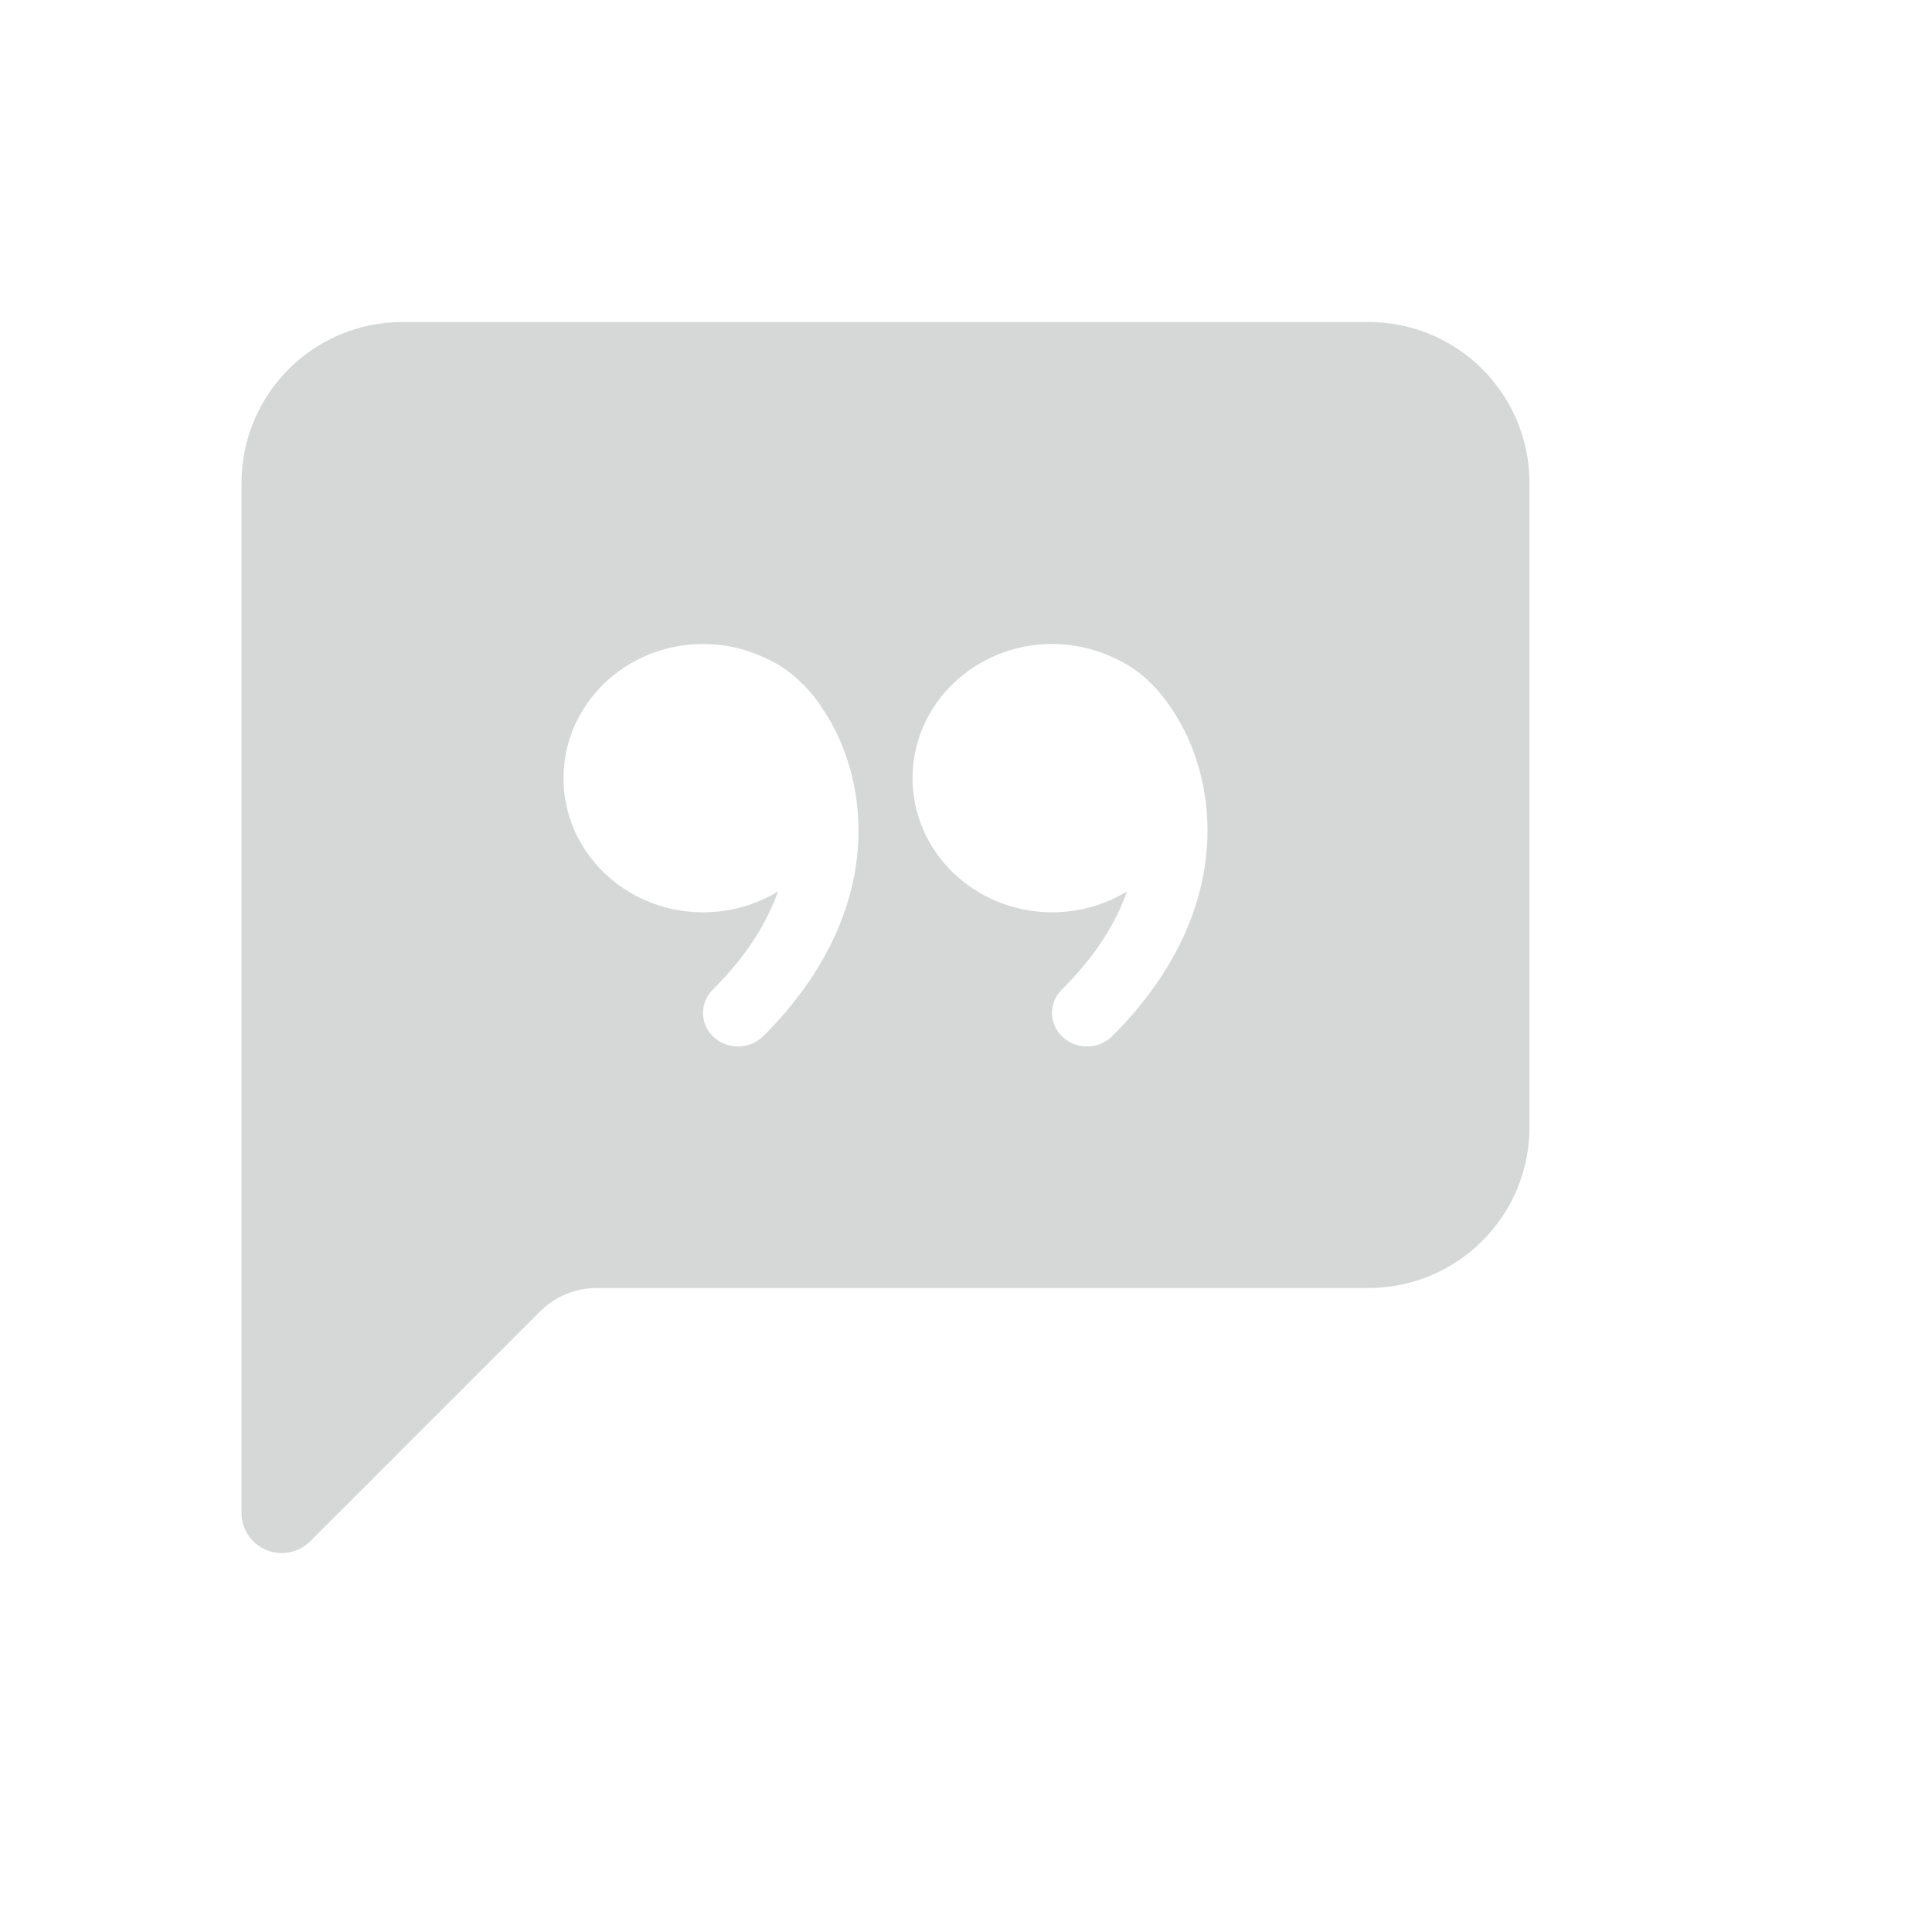
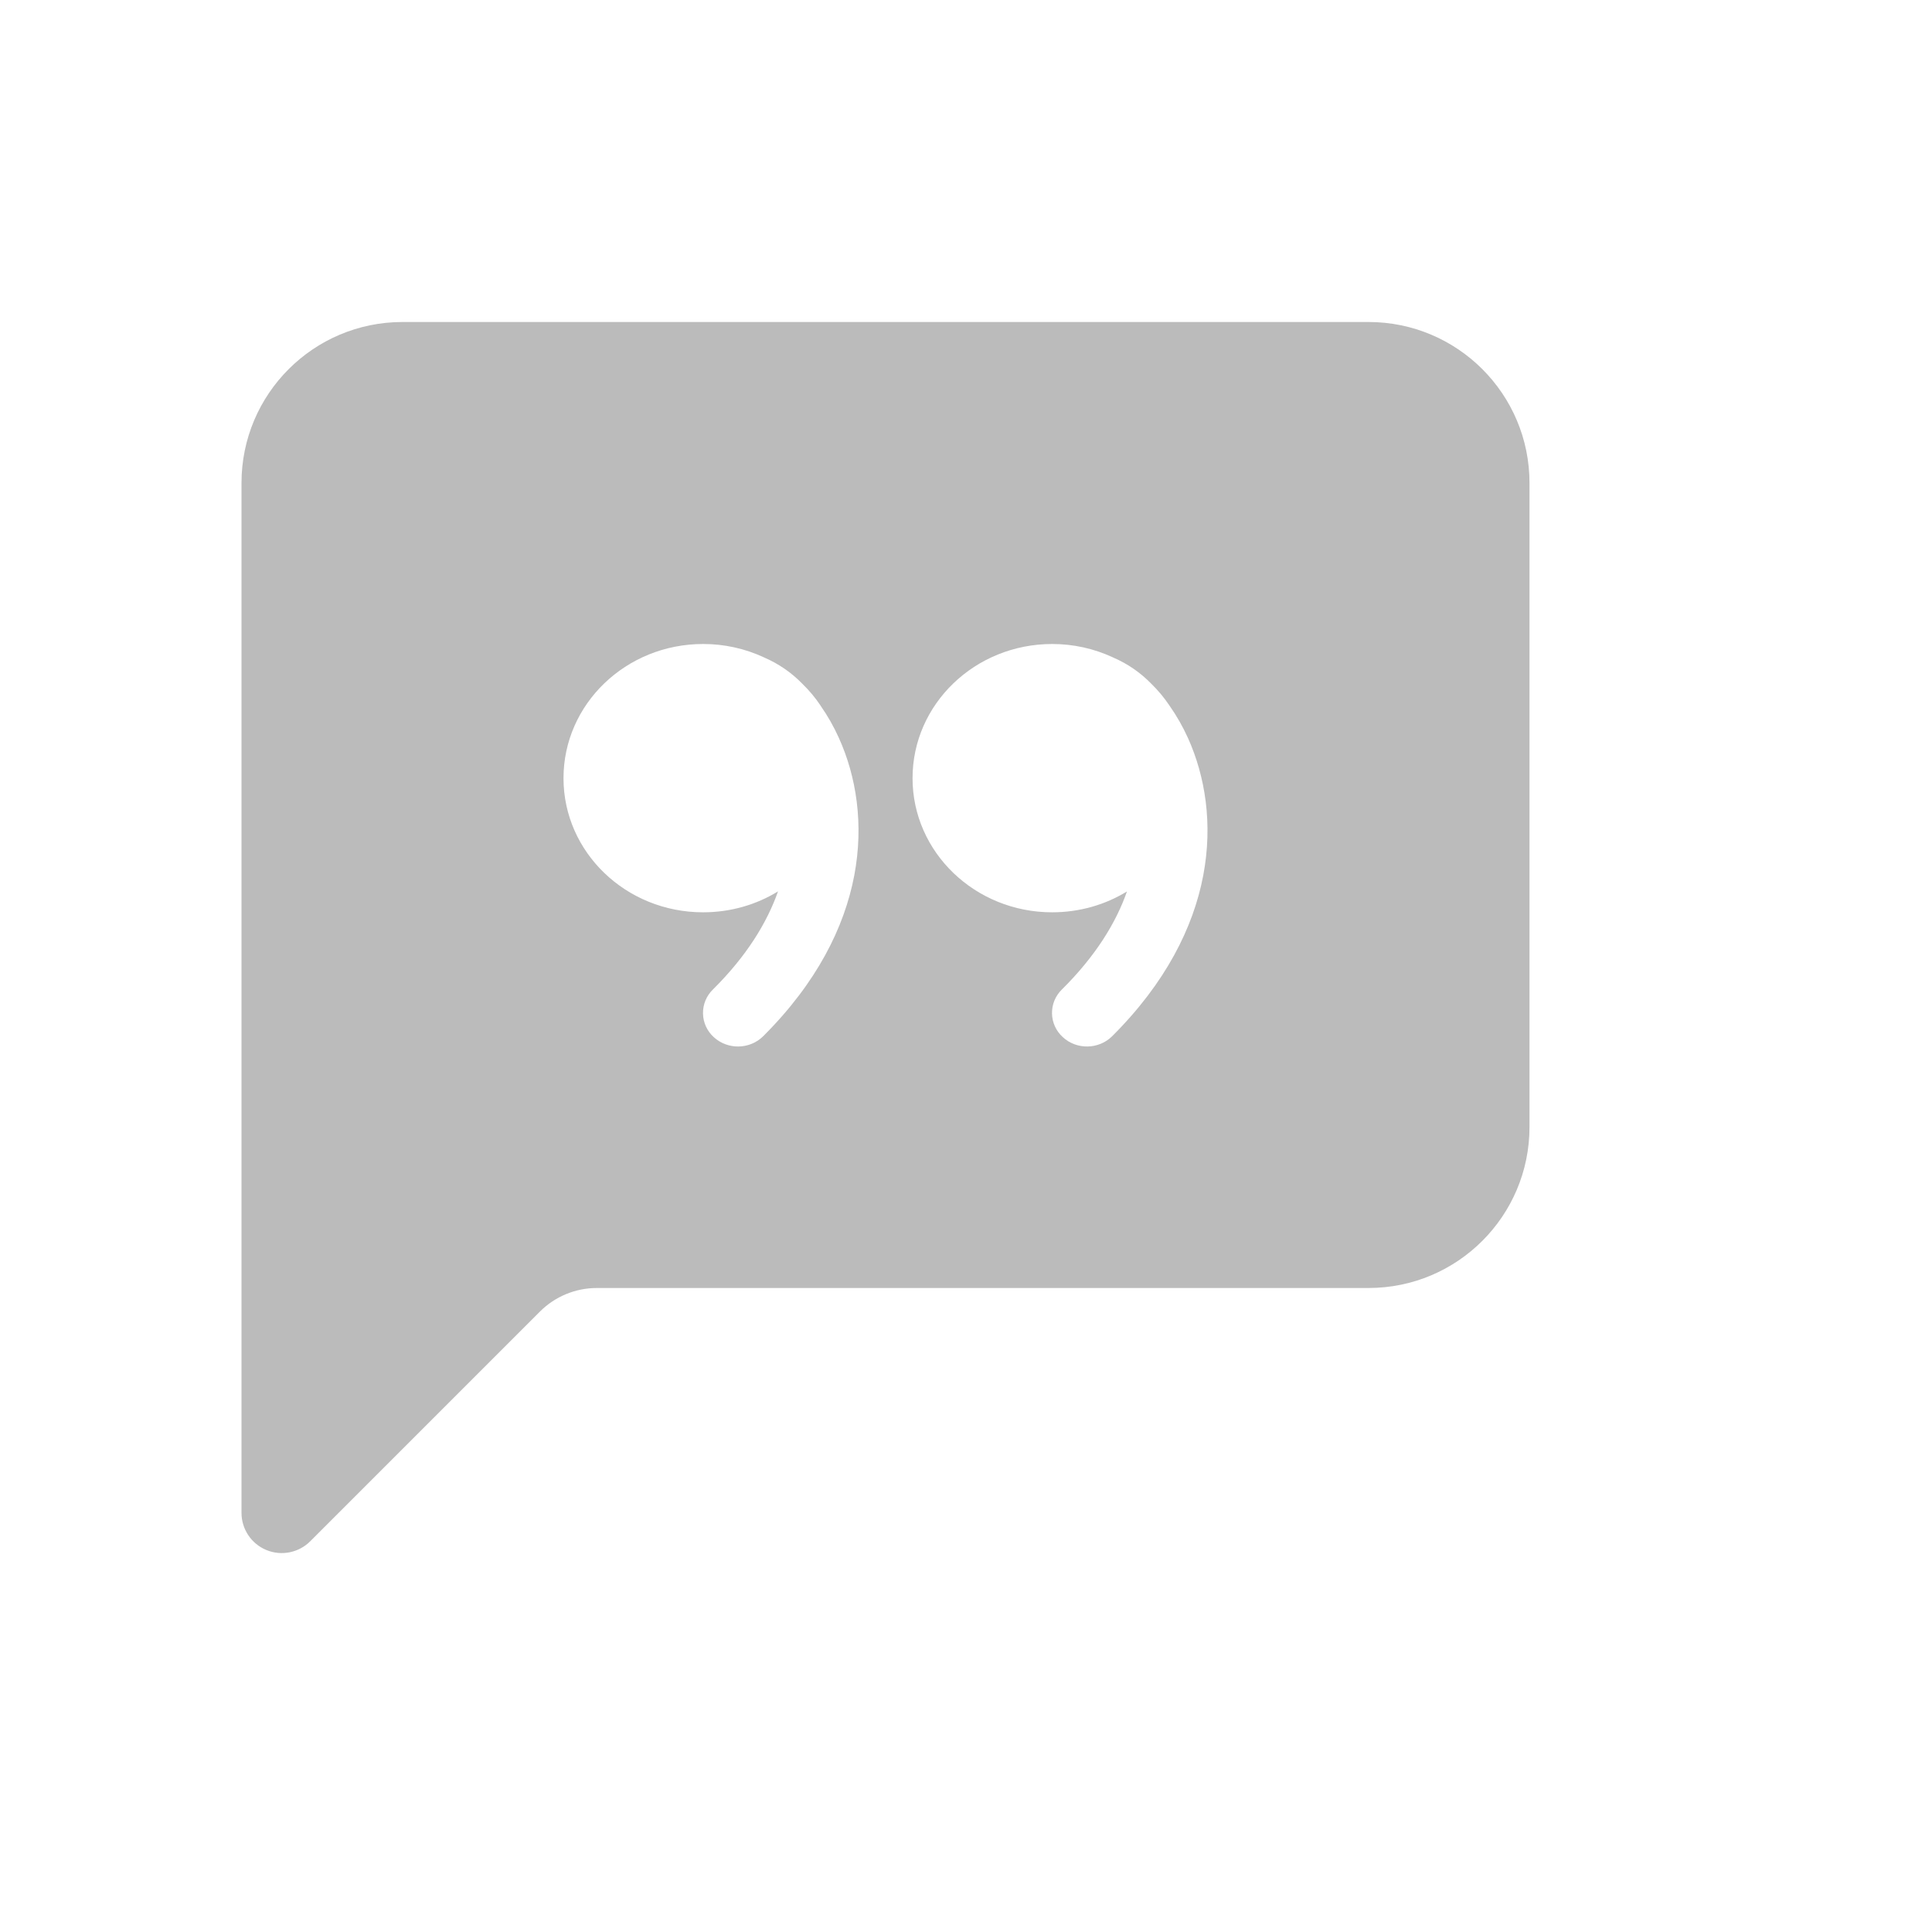
<svg xmlns="http://www.w3.org/2000/svg" fill="currentColor" class="bi bi-chat-left-quote-fill" viewBox="0 0 24 24">
-   <path transform="translate(3 4)" fill="#d6d7d7" d="M0 2a2 2 0 0 1 2-2h12a2 2 0 0 1 2 2v8a2 2 0 0 1-2 2H4.414a1 1 0 0 0-.707.293L.854 15.146A.5.5 0 0 1 0 14.793V2zm7.194 2.766a1.688 1.688 0 0 0-.227-.272 1.467 1.467 0 0 0-.469-.324l-.008-.004A1.785 1.785 0 0 0 5.734 4C4.776 4 4 4.746 4 5.667c0 .92.776 1.666 1.734 1.666.343 0 .662-.095.931-.26-.137.389-.39.804-.81 1.22a.405.405 0 0 0 .011.59c.173.16.447.155.614-.01 1.334-1.329 1.37-2.758.941-3.706a2.461 2.461 0 0 0-.227-.4zM11 7.073c-.136.389-.39.804-.81 1.22a.405.405 0 0 0 .012.59c.172.16.446.155.613-.01 1.334-1.329 1.37-2.758.942-3.706a2.466 2.466 0 0 0-.228-.4 1.686 1.686 0 0 0-.227-.273 1.466 1.466 0 0 0-.469-.324l-.008-.004A1.785 1.785 0 0 0 10.07 4c-.957 0-1.734.746-1.734 1.667 0 .92.777 1.666 1.734 1.666.343 0 .662-.095.931-.26z" />
+   <path transform="translate(3 4)" fill="#bbbbbb" d="M0 2a2 2 0 0 1 2-2h12a2 2 0 0 1 2 2v8a2 2 0 0 1-2 2H4.414a1 1 0 0 0-.707.293L.854 15.146A.5.5 0 0 1 0 14.793V2zm7.194 2.766a1.688 1.688 0 0 0-.227-.272 1.467 1.467 0 0 0-.469-.324l-.008-.004A1.785 1.785 0 0 0 5.734 4C4.776 4 4 4.746 4 5.667c0 .92.776 1.666 1.734 1.666.343 0 .662-.095.931-.26-.137.389-.39.804-.81 1.22a.405.405 0 0 0 .011.59c.173.16.447.155.614-.01 1.334-1.329 1.37-2.758.941-3.706a2.461 2.461 0 0 0-.227-.4zM11 7.073c-.136.389-.39.804-.81 1.22a.405.405 0 0 0 .012.59c.172.16.446.155.613-.01 1.334-1.329 1.37-2.758.942-3.706a2.466 2.466 0 0 0-.228-.4 1.686 1.686 0 0 0-.227-.273 1.466 1.466 0 0 0-.469-.324l-.008-.004A1.785 1.785 0 0 0 10.07 4c-.957 0-1.734.746-1.734 1.667 0 .92.777 1.666 1.734 1.666.343 0 .662-.095.931-.26z" />
</svg>
